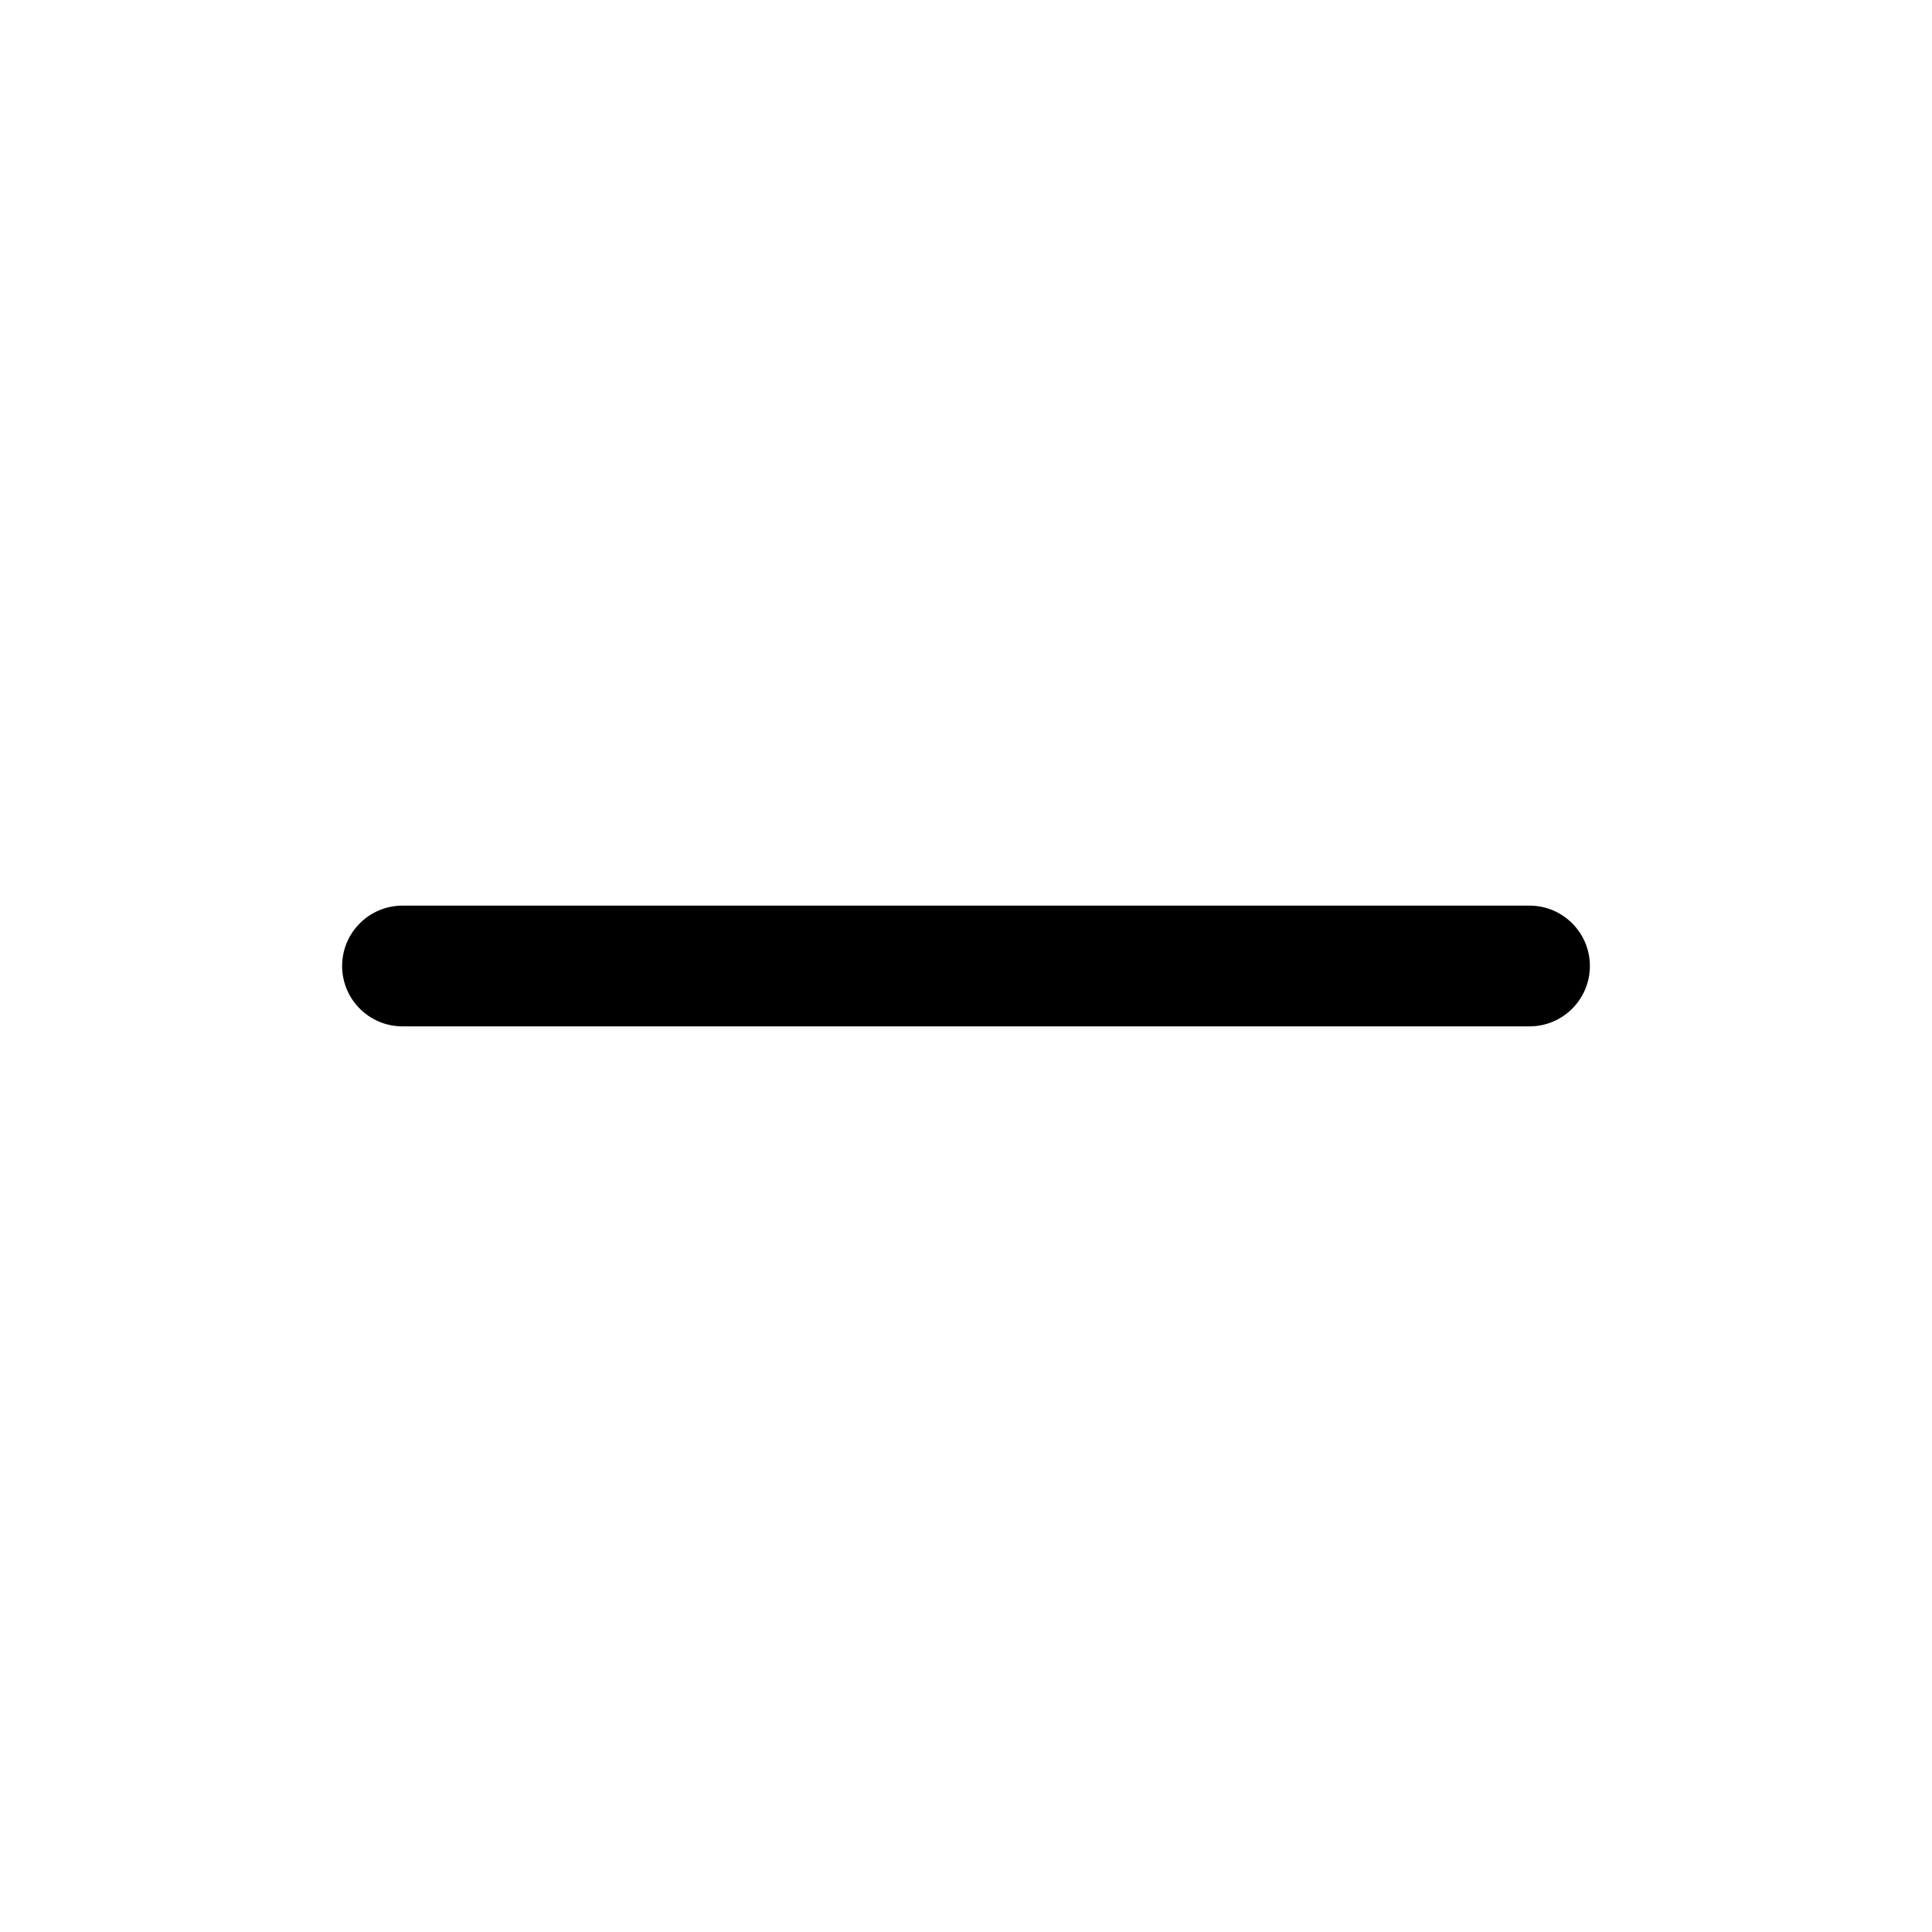
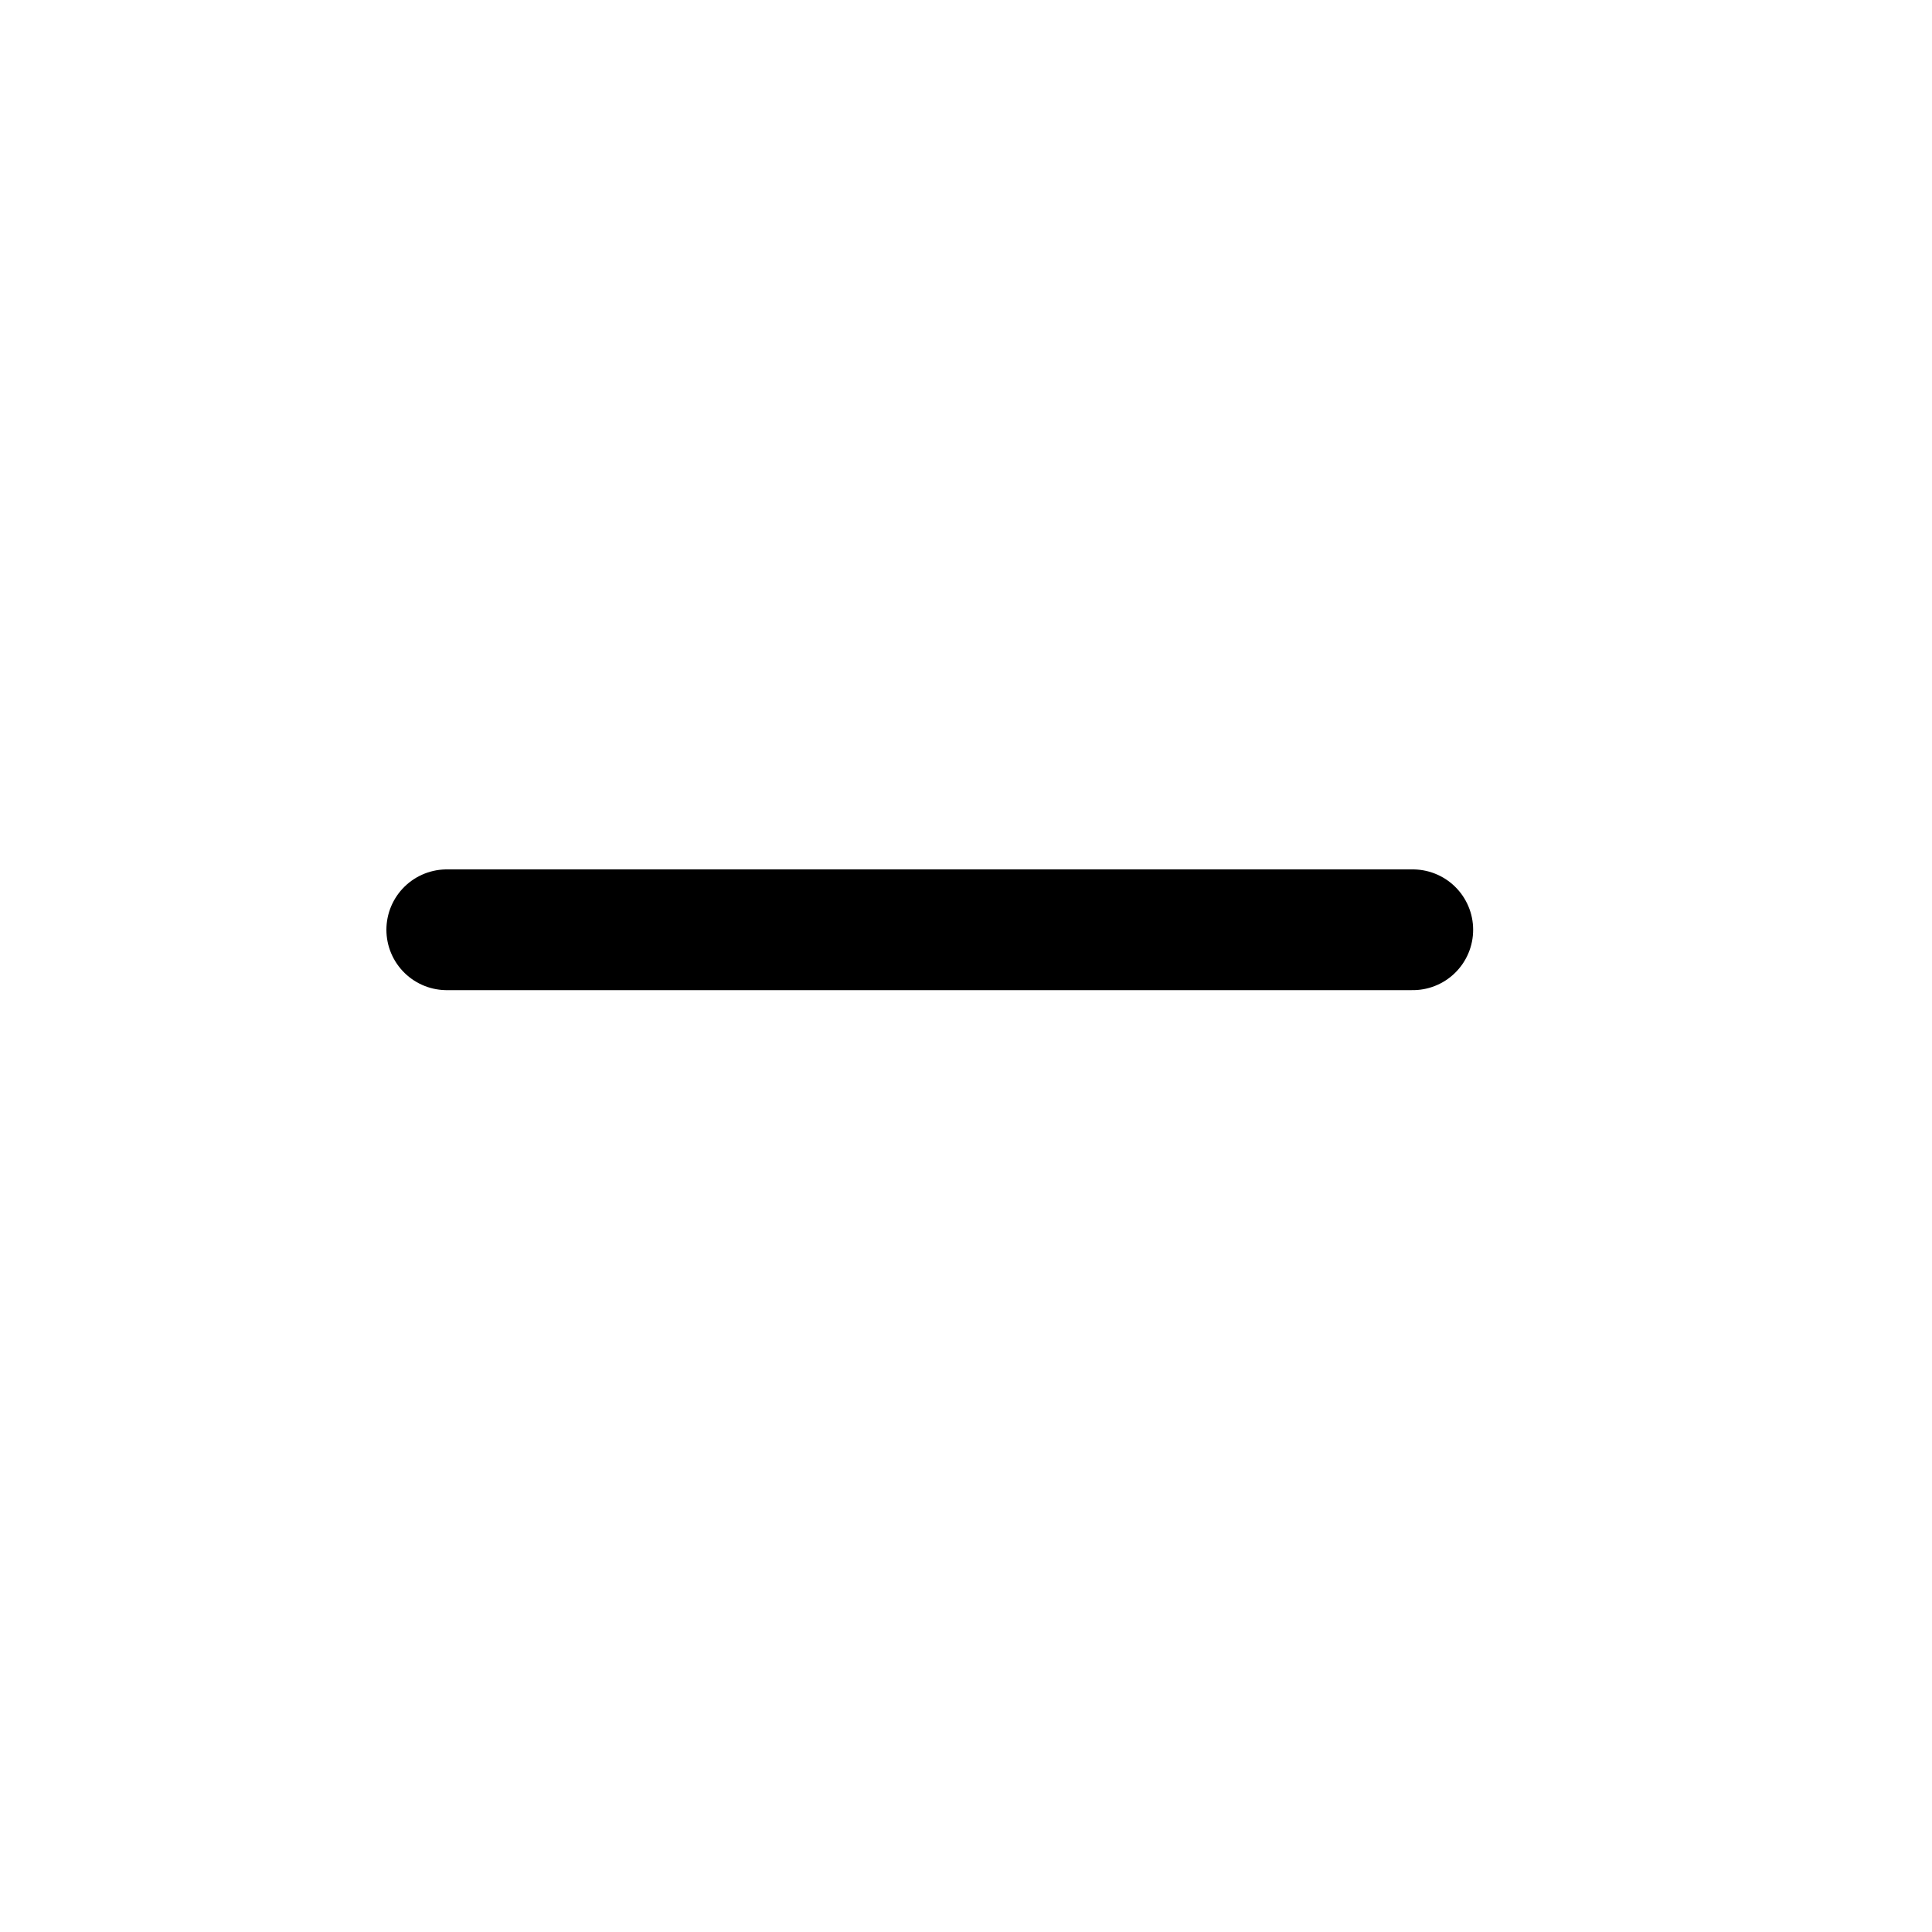
- <svg xmlns="http://www.w3.org/2000/svg" viewBox="0 0 24 24" fill="none">
-   <path d="M19 12.75H5C4.586 12.75 4.25 12.414 4.25 12C4.25 11.586 4.586 11.25 5 11.25H19C19.414 11.25 19.75 11.586 19.75 12C19.75 12.414 19.414 12.75 19 12.75Z" fill="currentColor" />
+ <svg xmlns="http://www.w3.org/2000/svg" viewBox="0 0 24 24" fill="none" stroke="currentColor" stroke-width="1.5" stroke-linecap="round" stroke-linejoin="round">
+   <path d="M5.55 11.55H17.55" />
</svg>
